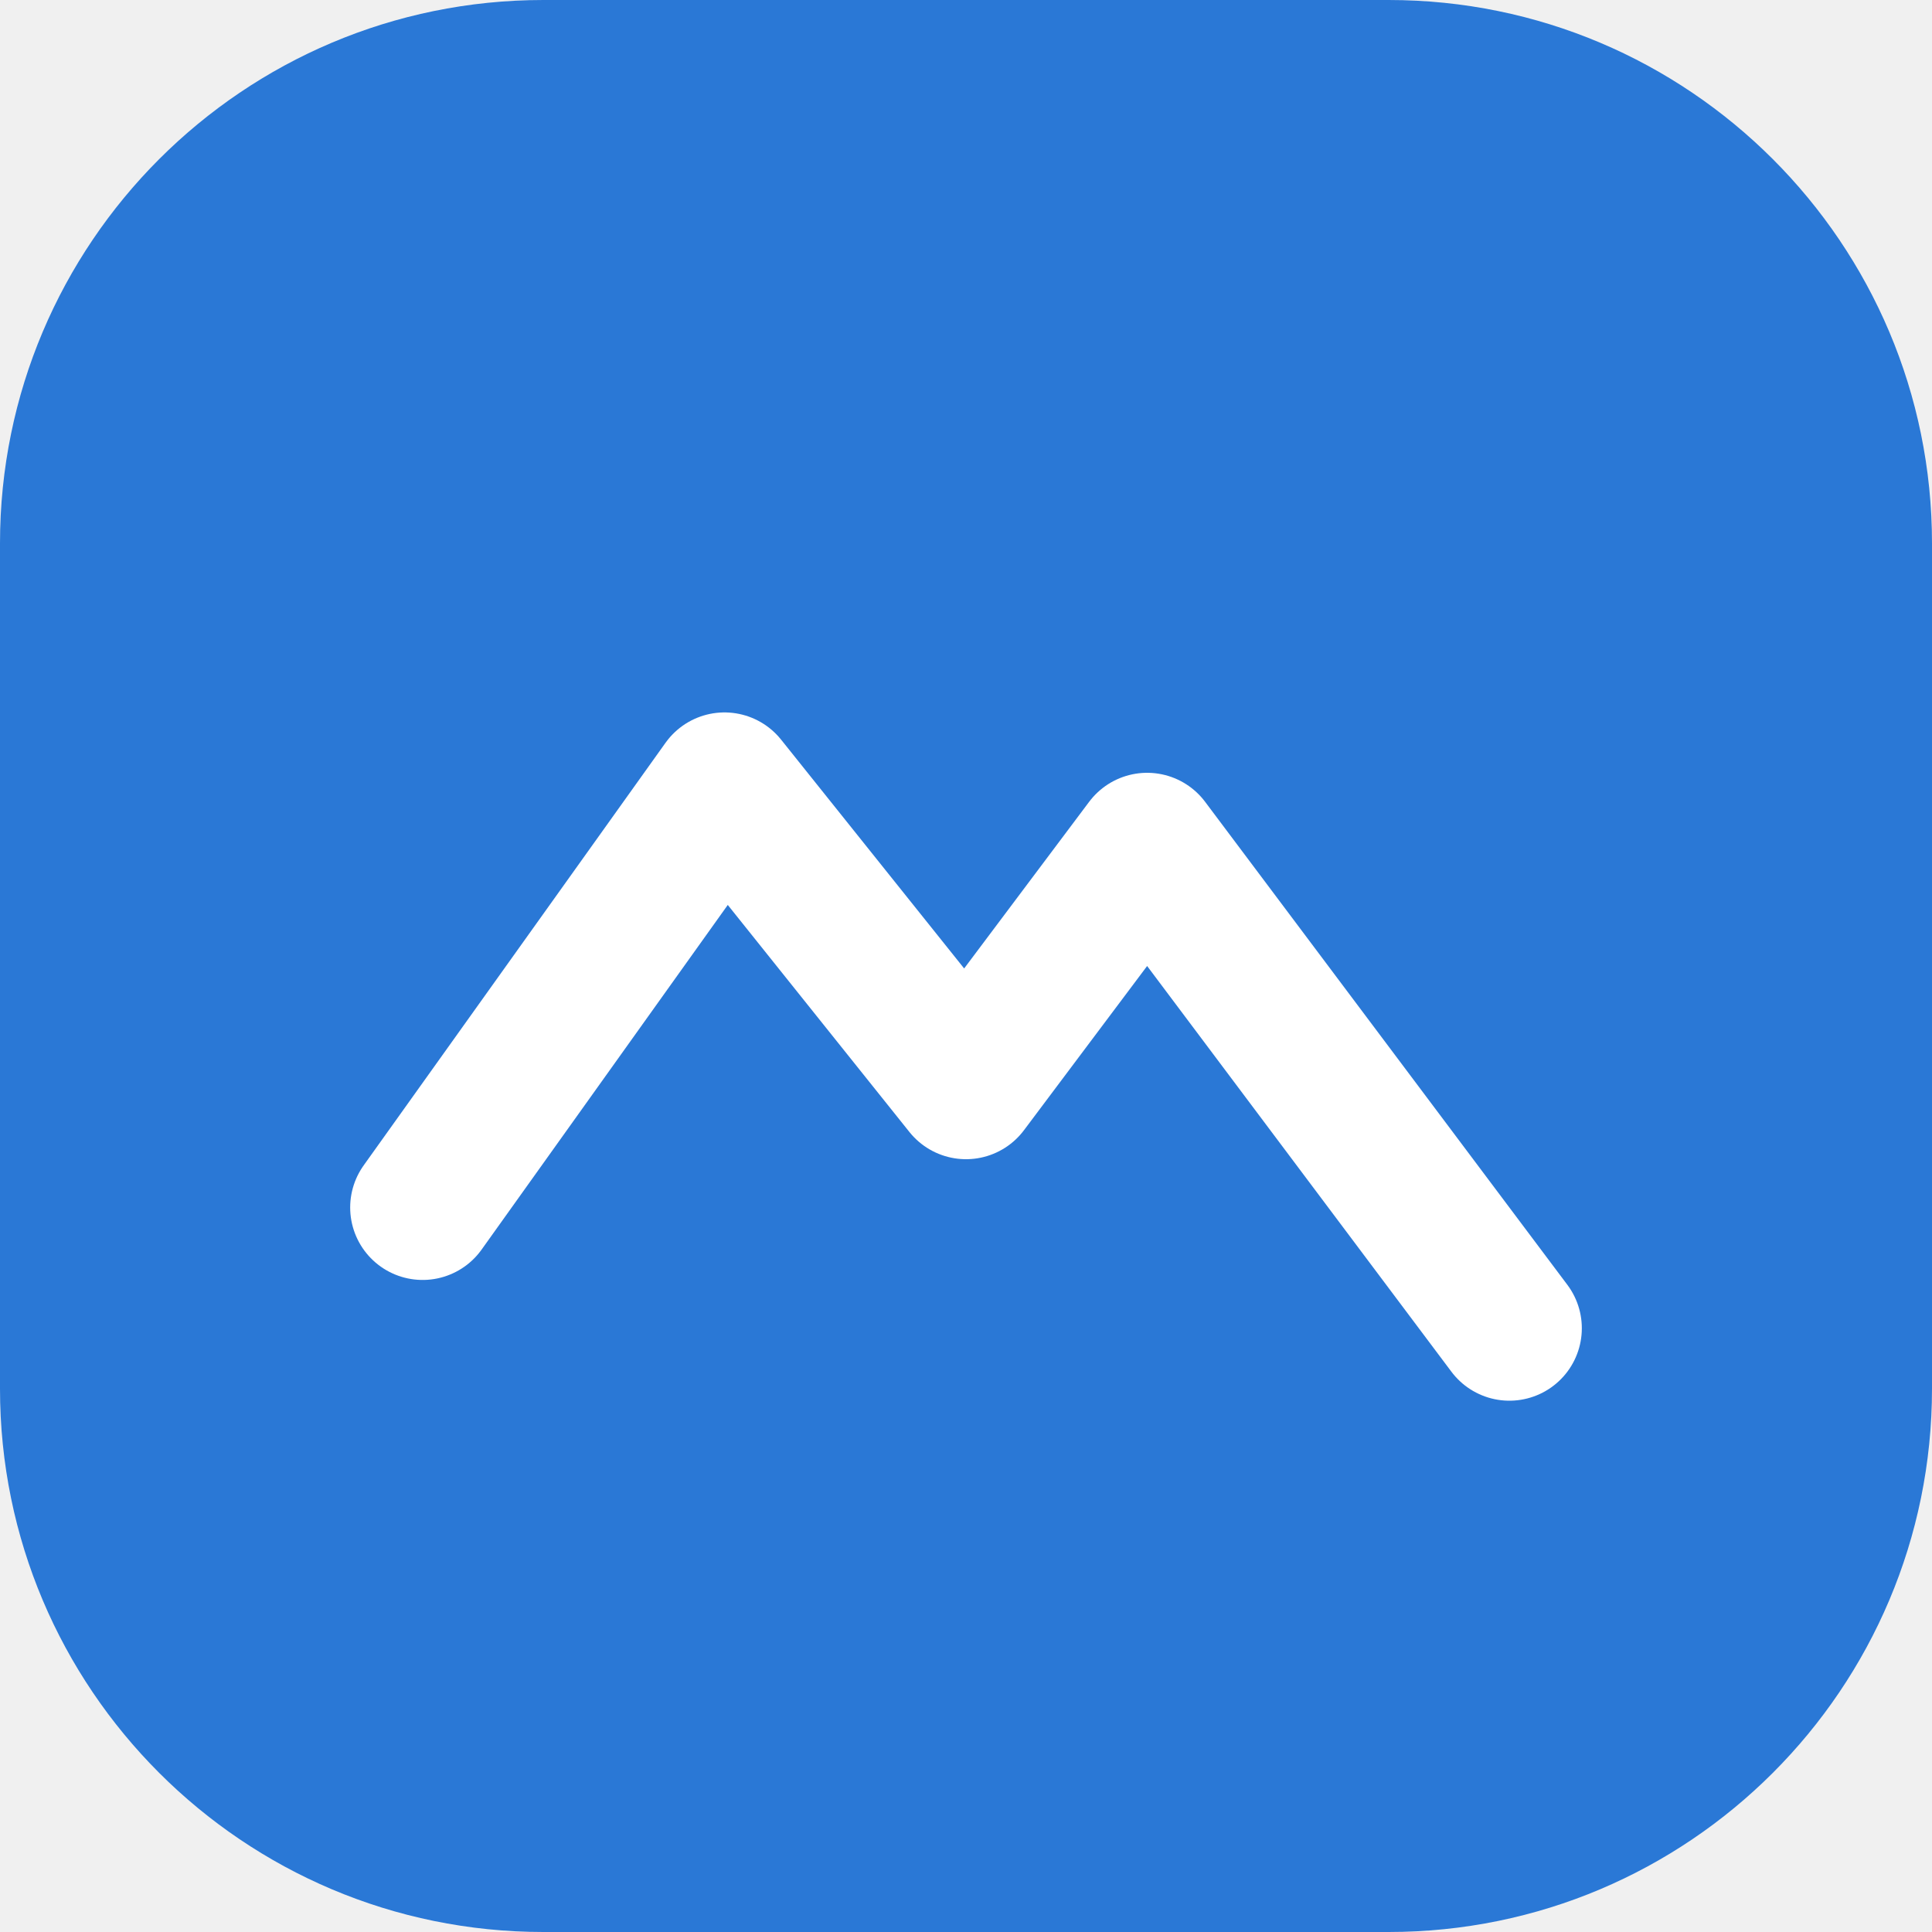
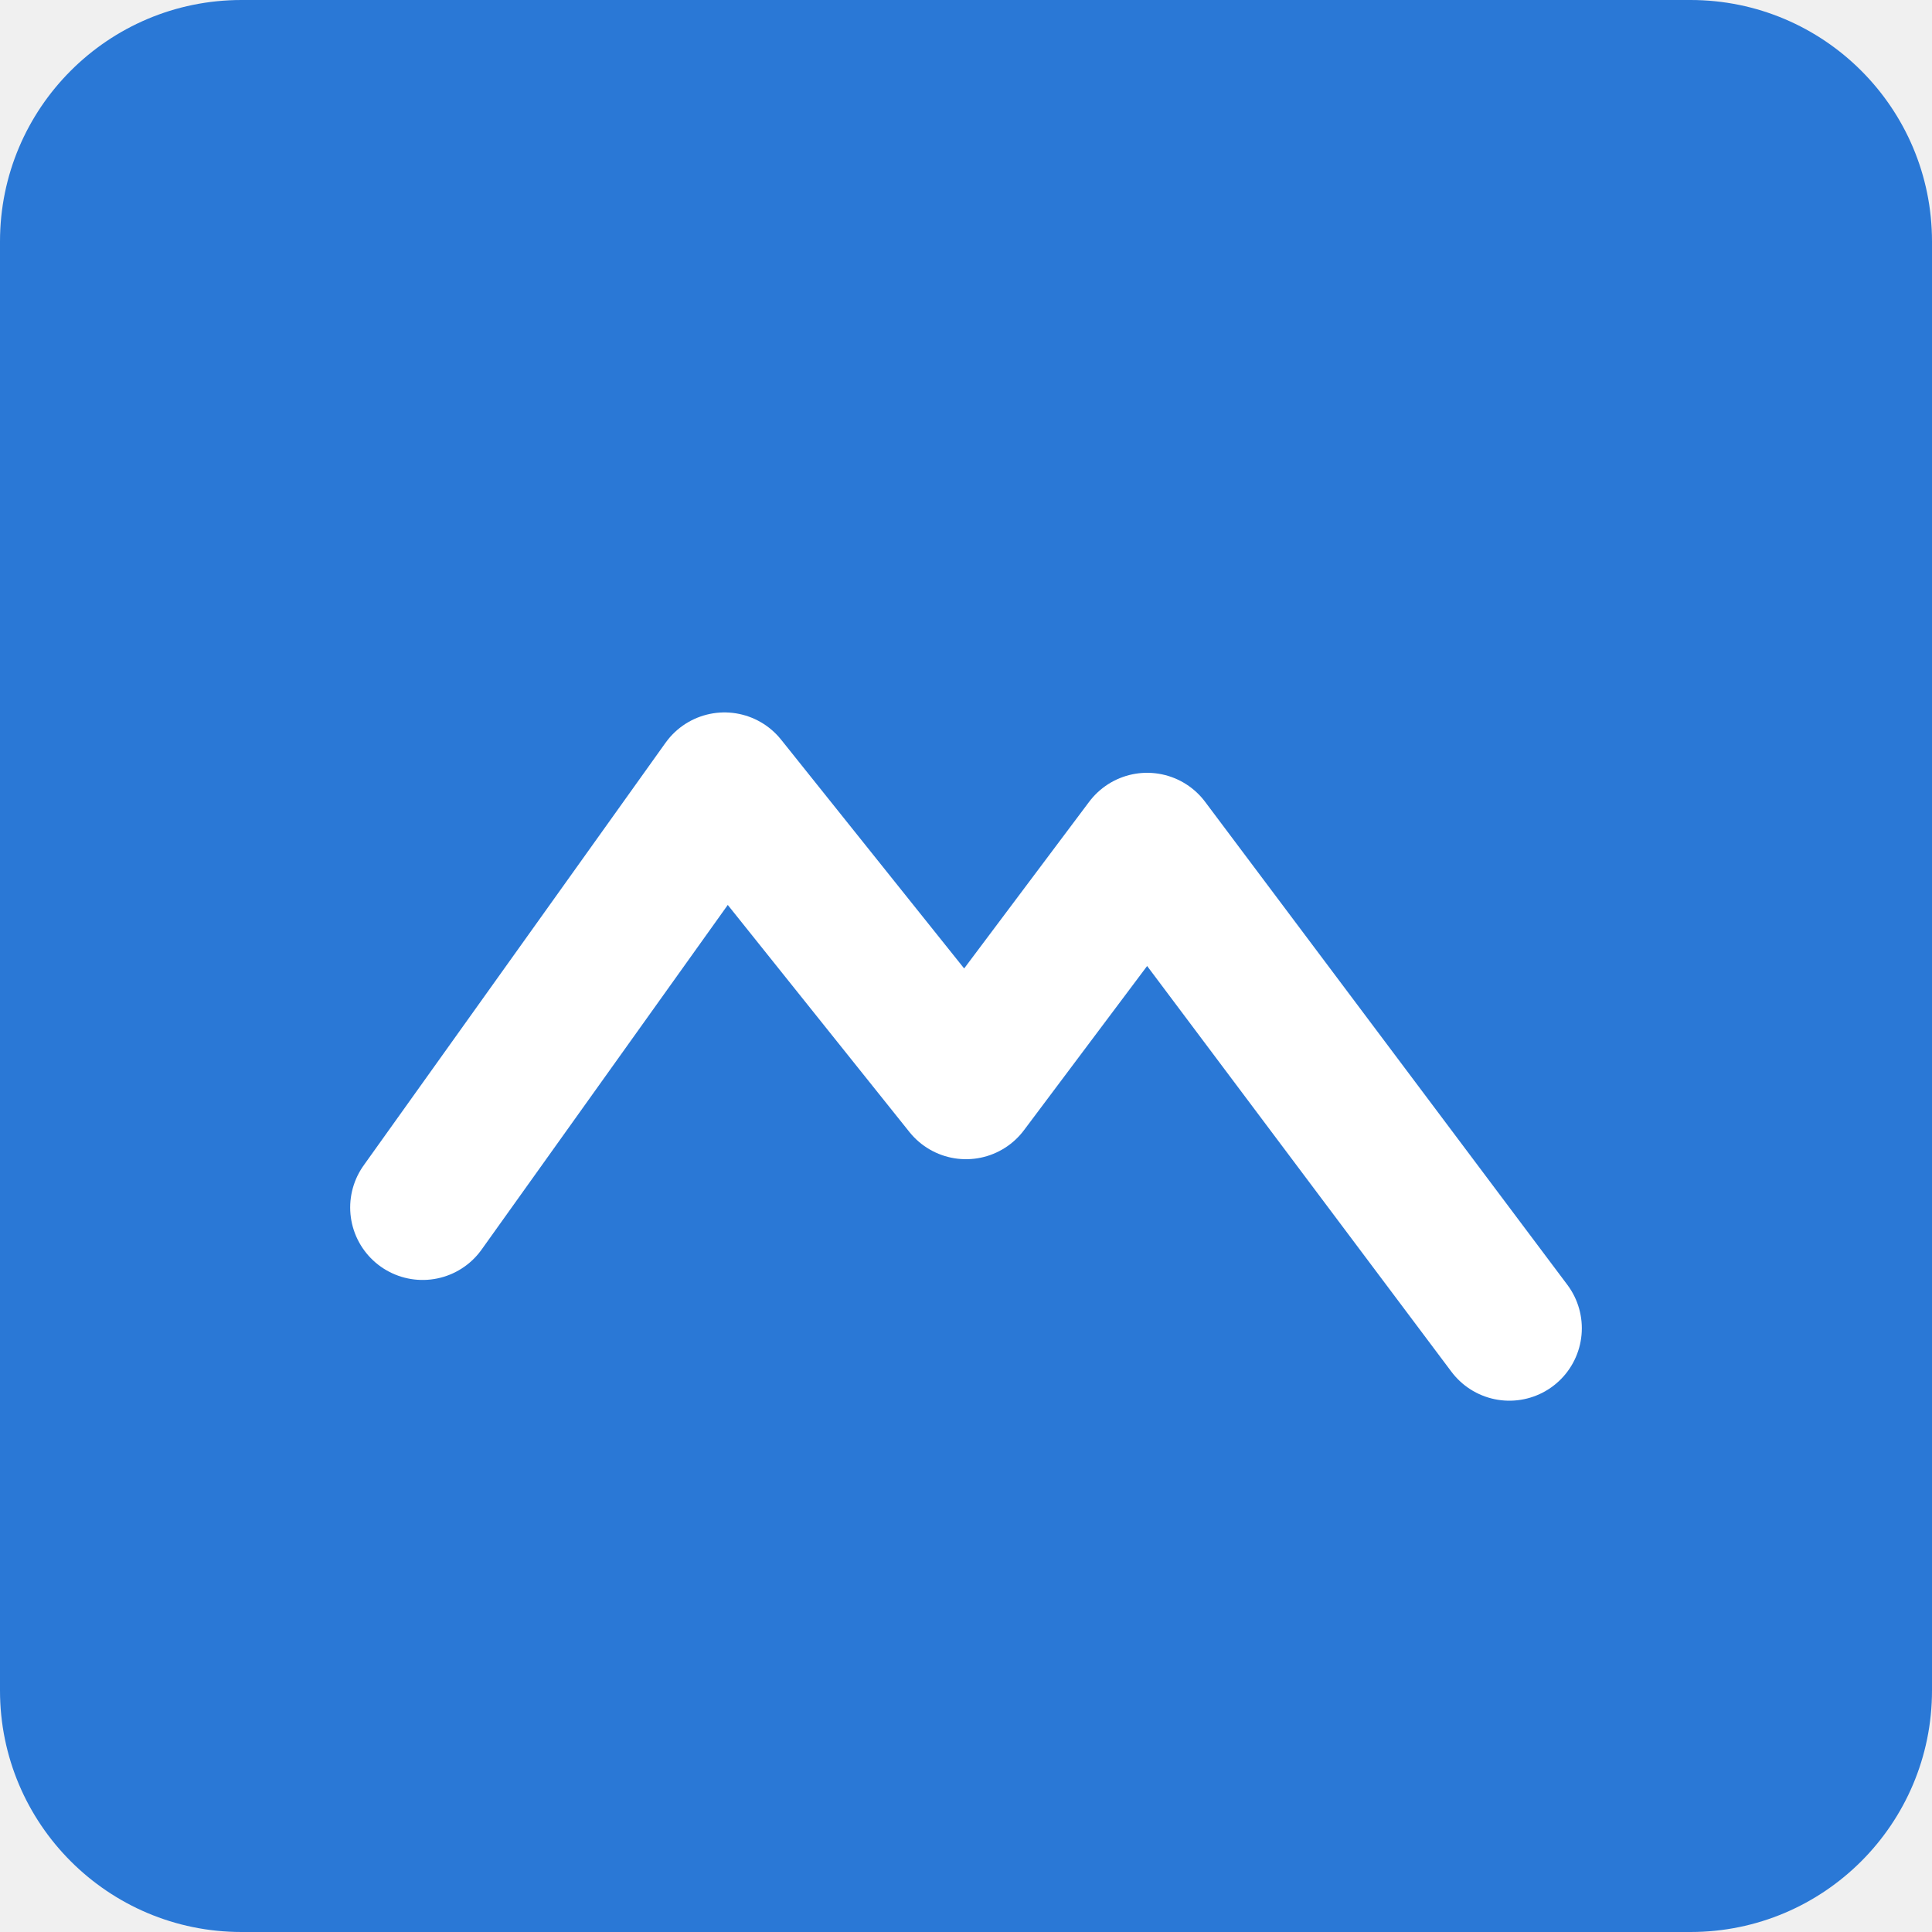
<svg xmlns="http://www.w3.org/2000/svg" viewBox="0 0 32 32">
-   <rect width="32" height="32" rx="9" fill="#2a78d6" />
+   <rect width="32" height="32" rx="4" fill="#2a78d6" />
  <path d="M7 20l5-7 4 5 3-4 6 8" fill="none" stroke="#fff" stroke-width="2.4" stroke-linecap="round" stroke-linejoin="round" />
</svg>
